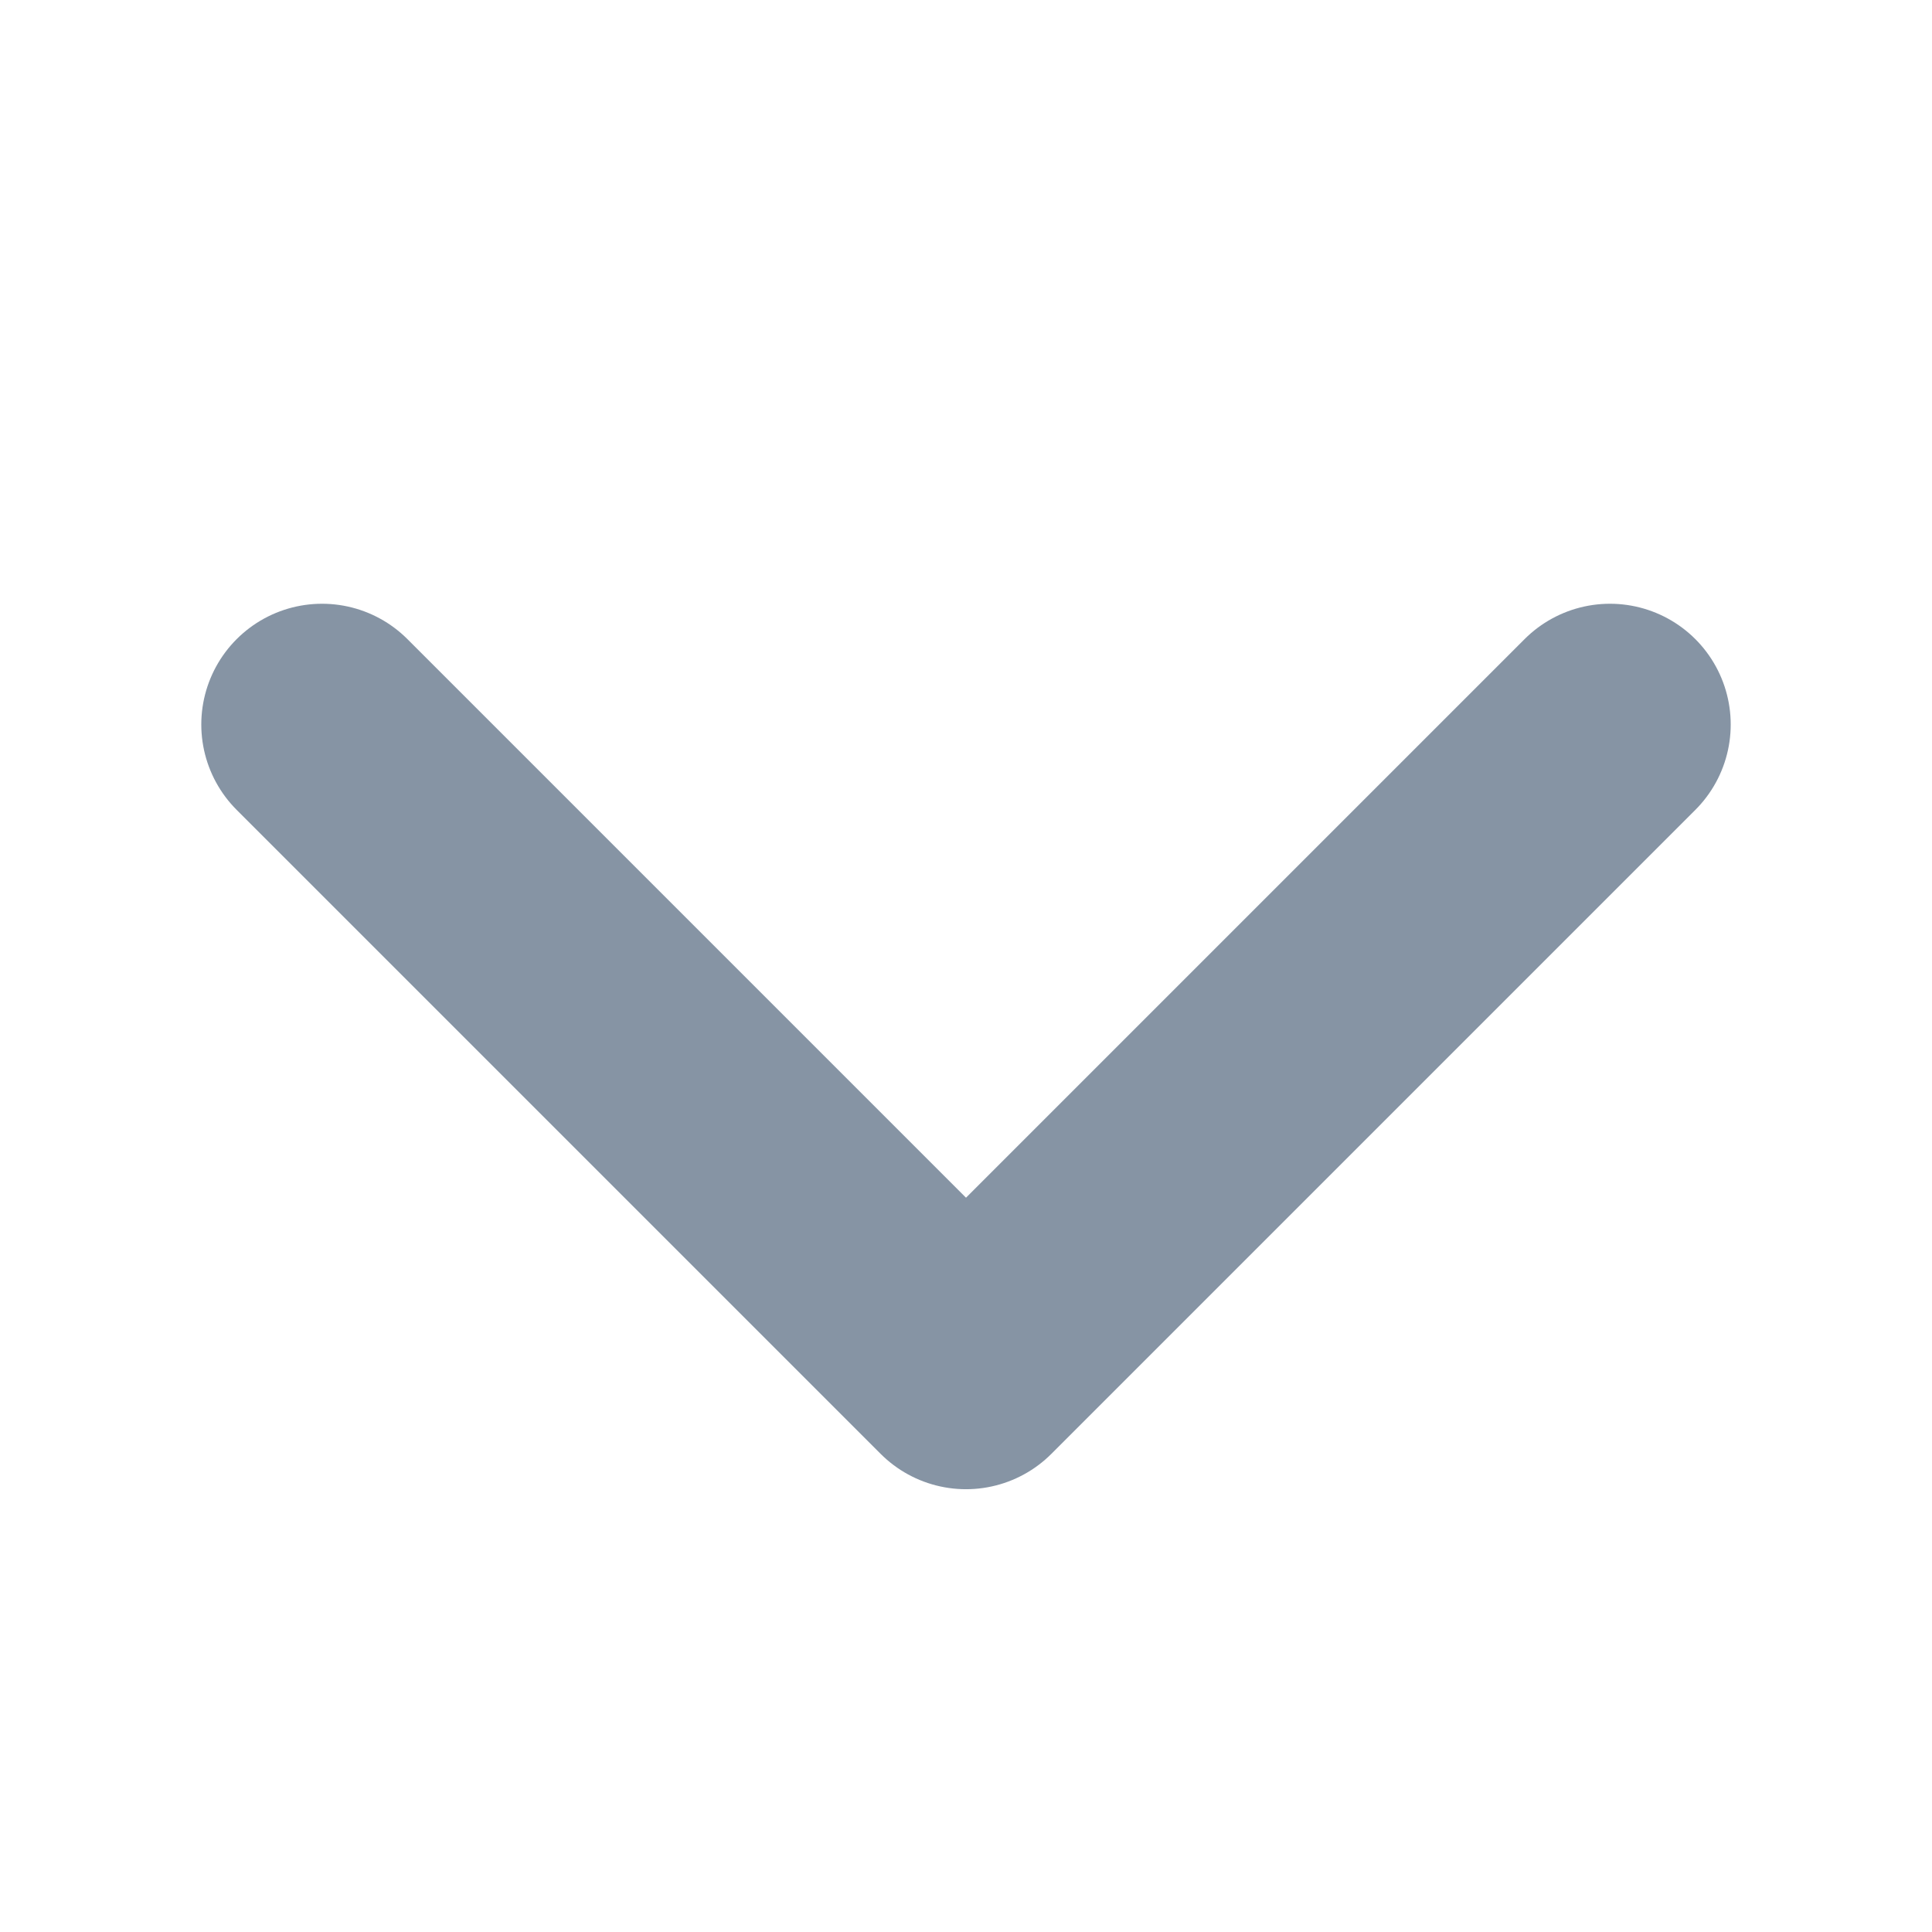
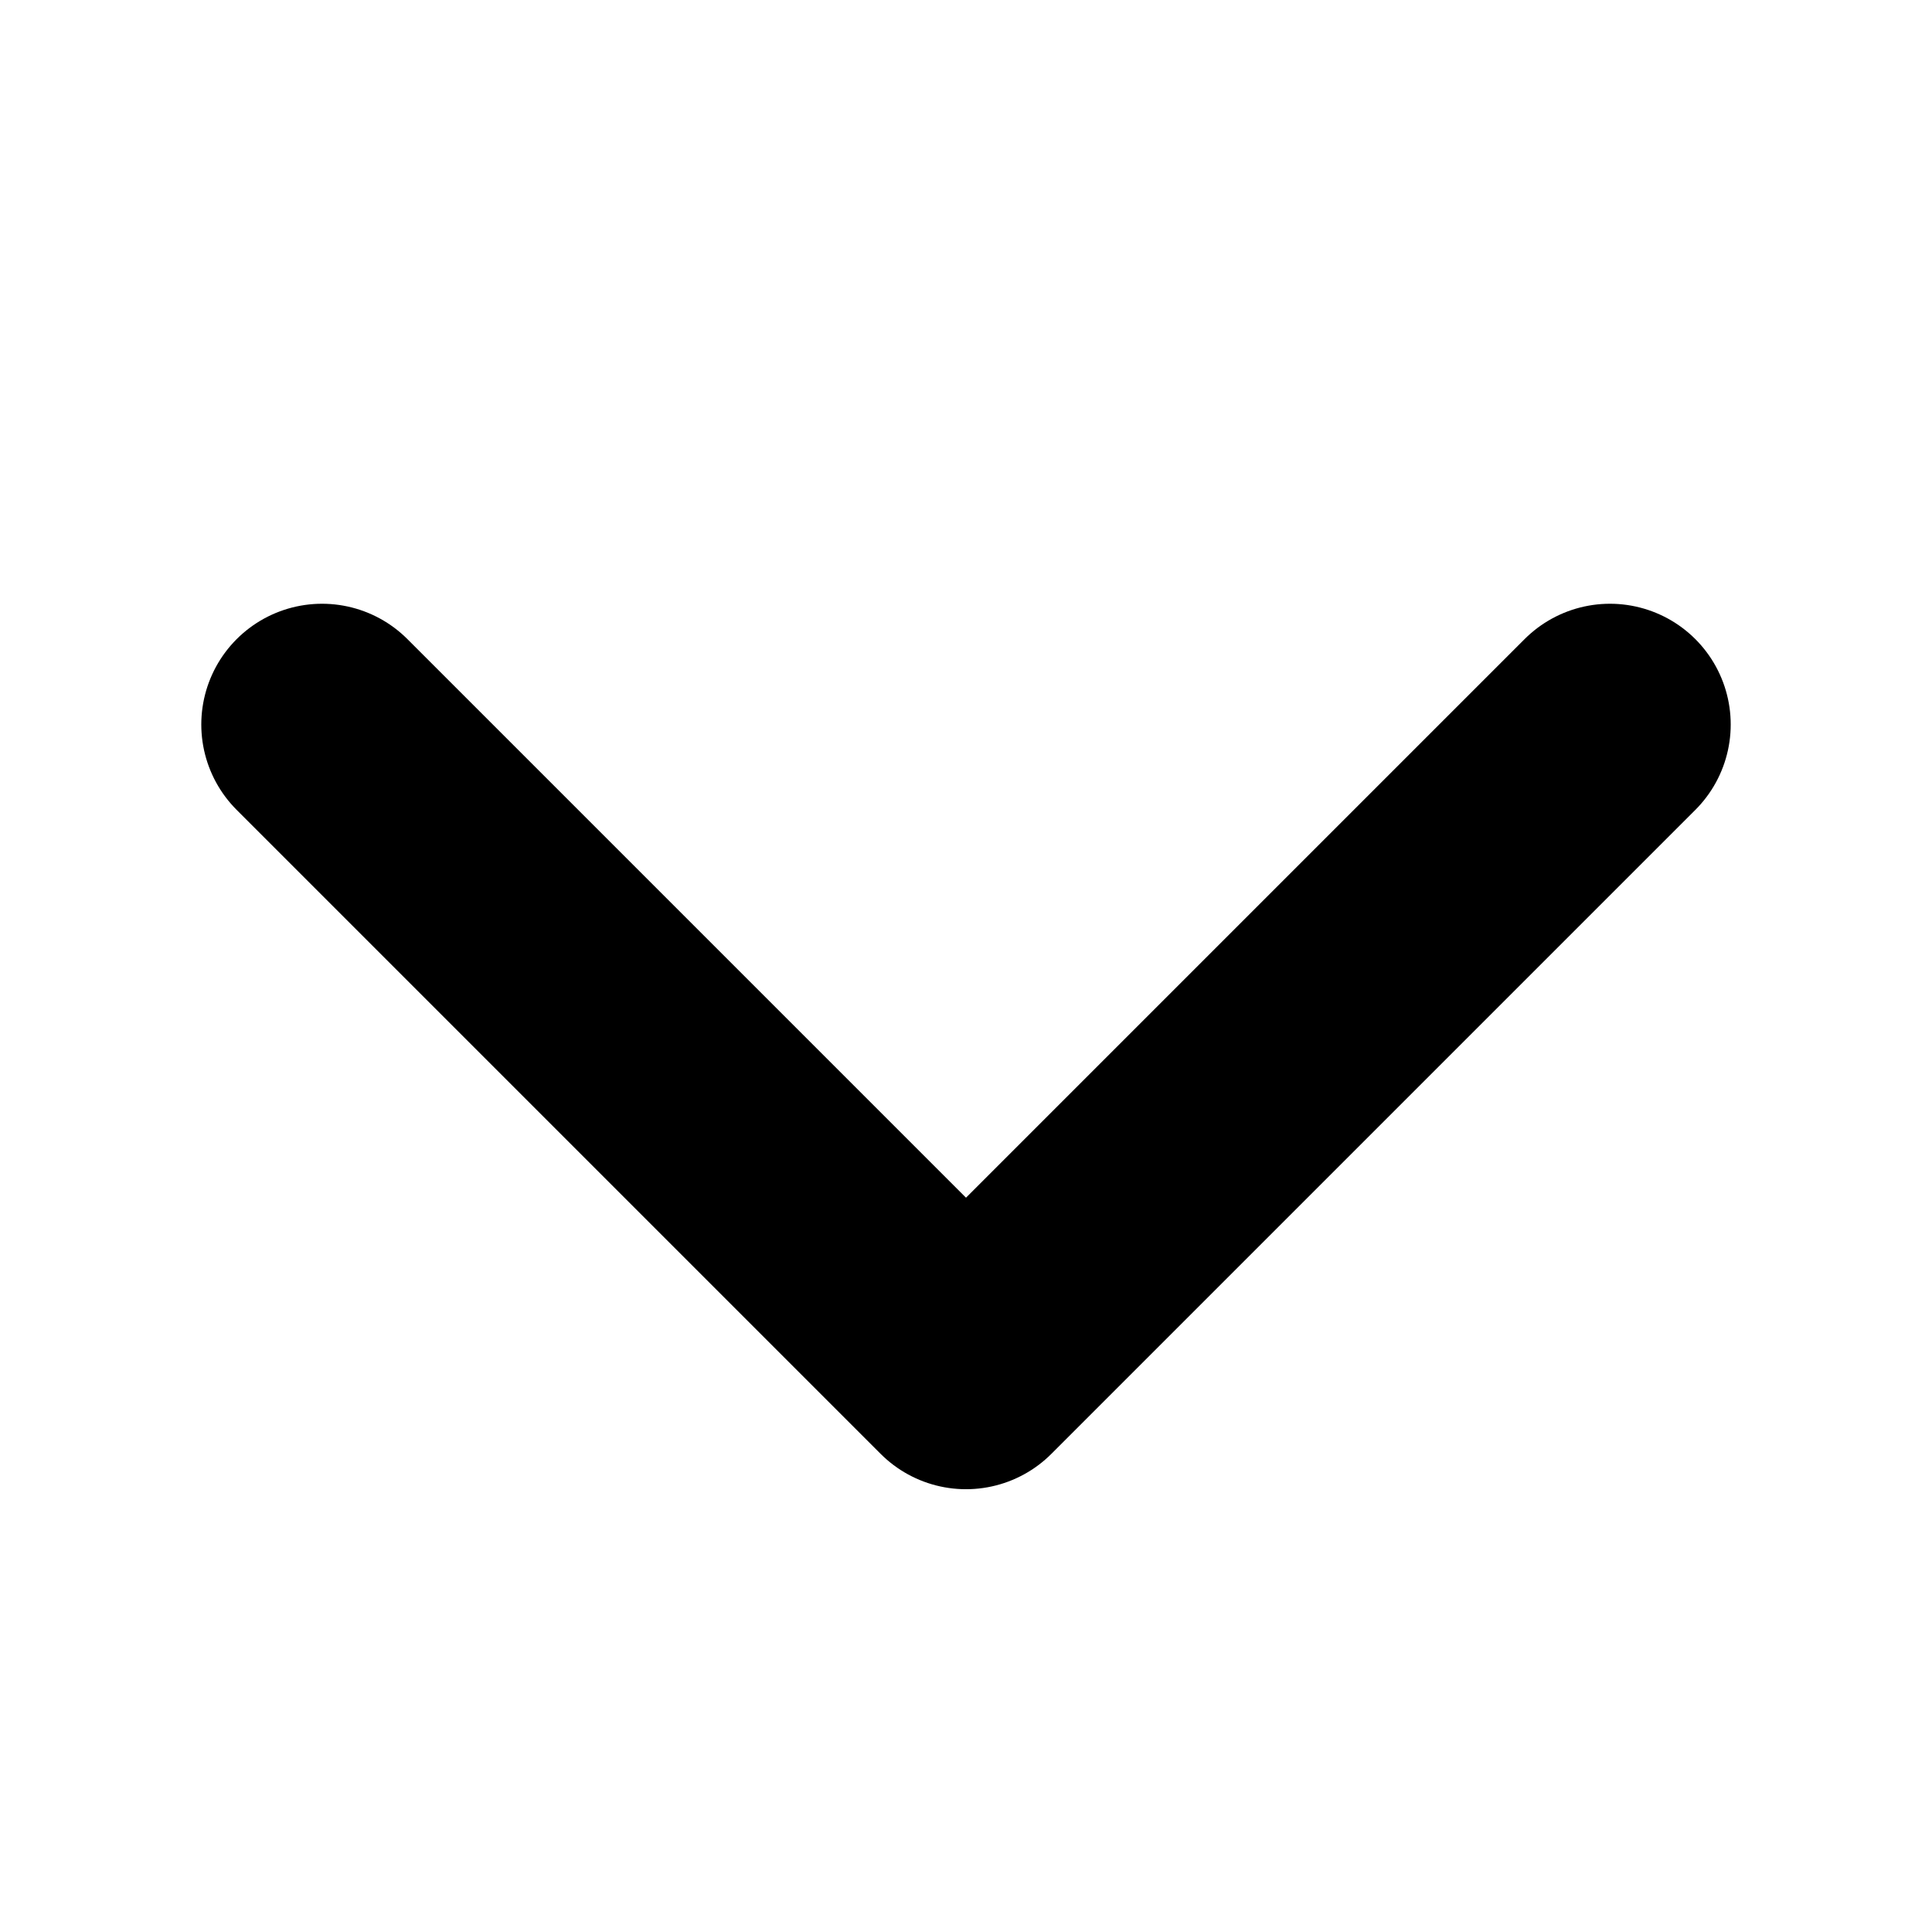
<svg xmlns="http://www.w3.org/2000/svg" width="16" height="16" viewBox="0 0 16 16" fill="none">
-   <path d="M2.667 6L8 11.333L13.333 6" stroke="#8694A4" stroke-width="2" stroke-linecap="round" stroke-linejoin="round" />
+   <path d="M2.667 6L8 11.333L13.333 6" stroke="black" stroke-width="2" stroke-linecap="round" stroke-linejoin="round" />
</svg>
